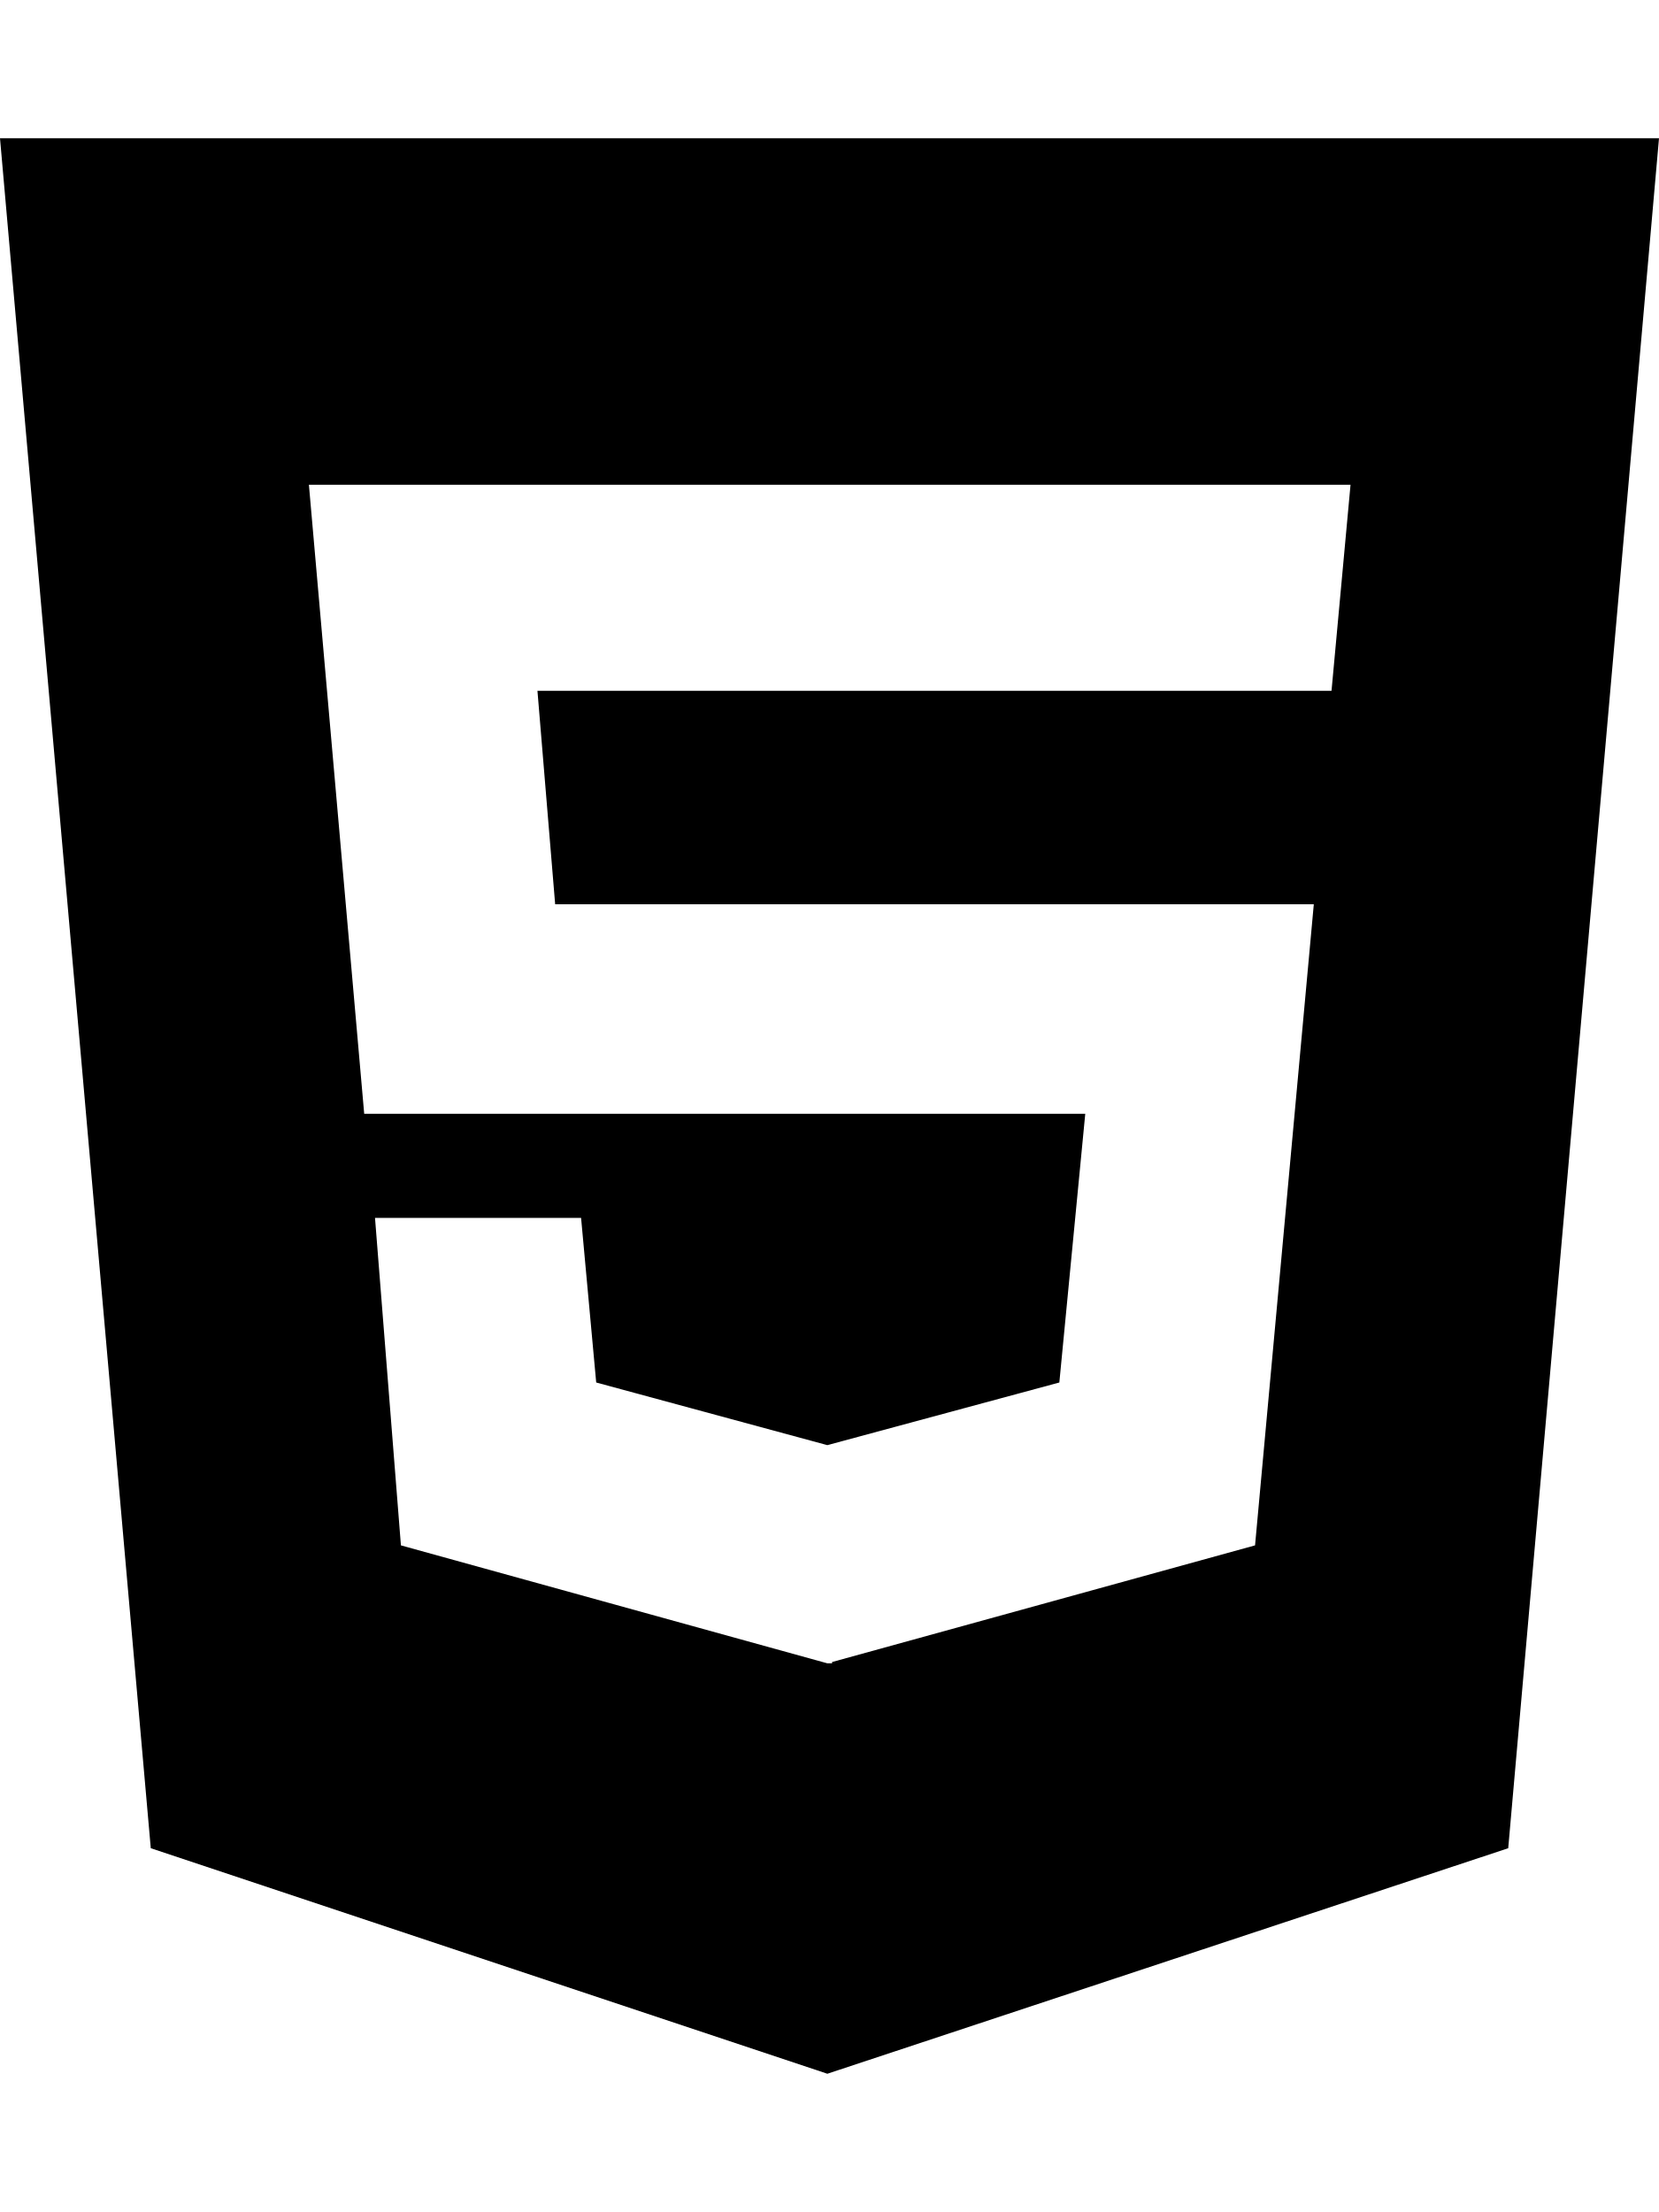
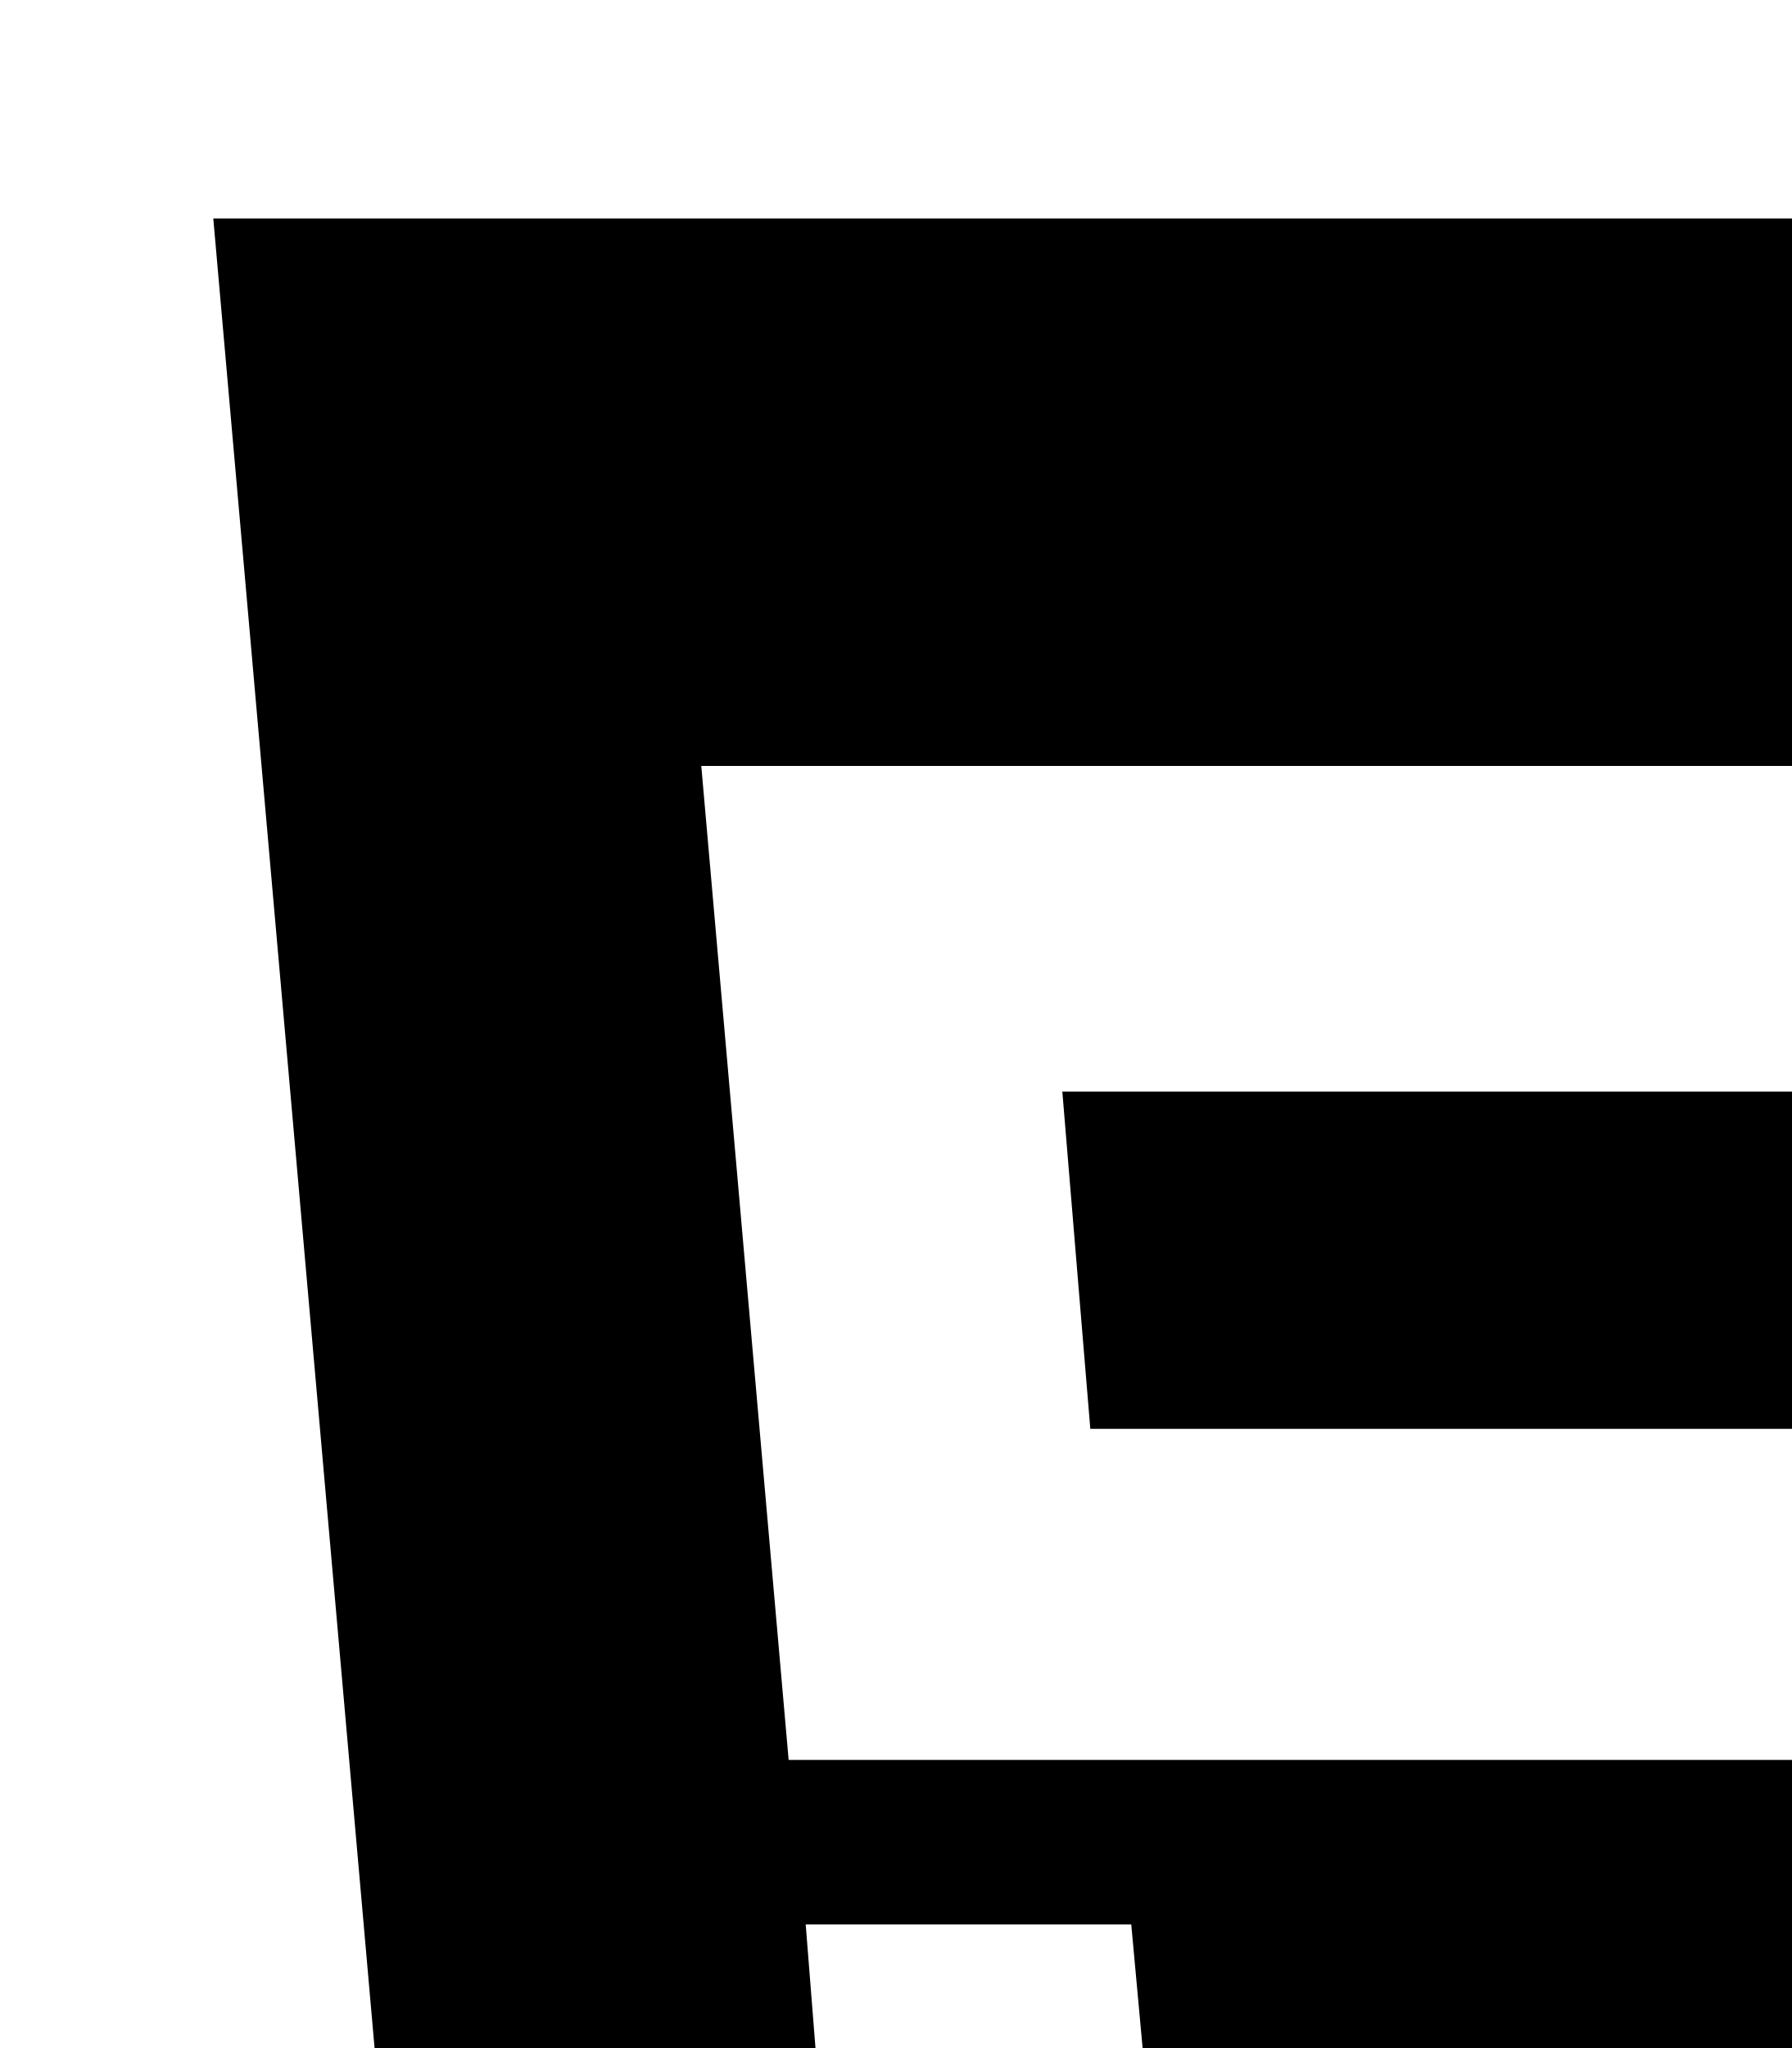
- <svg xmlns="http://www.w3.org/2000/svg" viewBox="0 0 384 512">
+ <svg xmlns="http://www.w3.org/2000/svg" viewBox="0 0 200 300" height="200" width="175">
  <path d="M0 32l34.9 395.8L191.5 480l157.6-52.2L384 32H0zm308.2 127.9H124.4l4.1 49.4h175.6l-13.6 148.4-97.9 27v.3h-1.1l-98.7-27.3-6-75.8h47.7L138 320l53.5 14.5 53.7-14.5 6-62.2H84.3L71.5 112.2h241.1l-4.4 47.7z" />
</svg>
